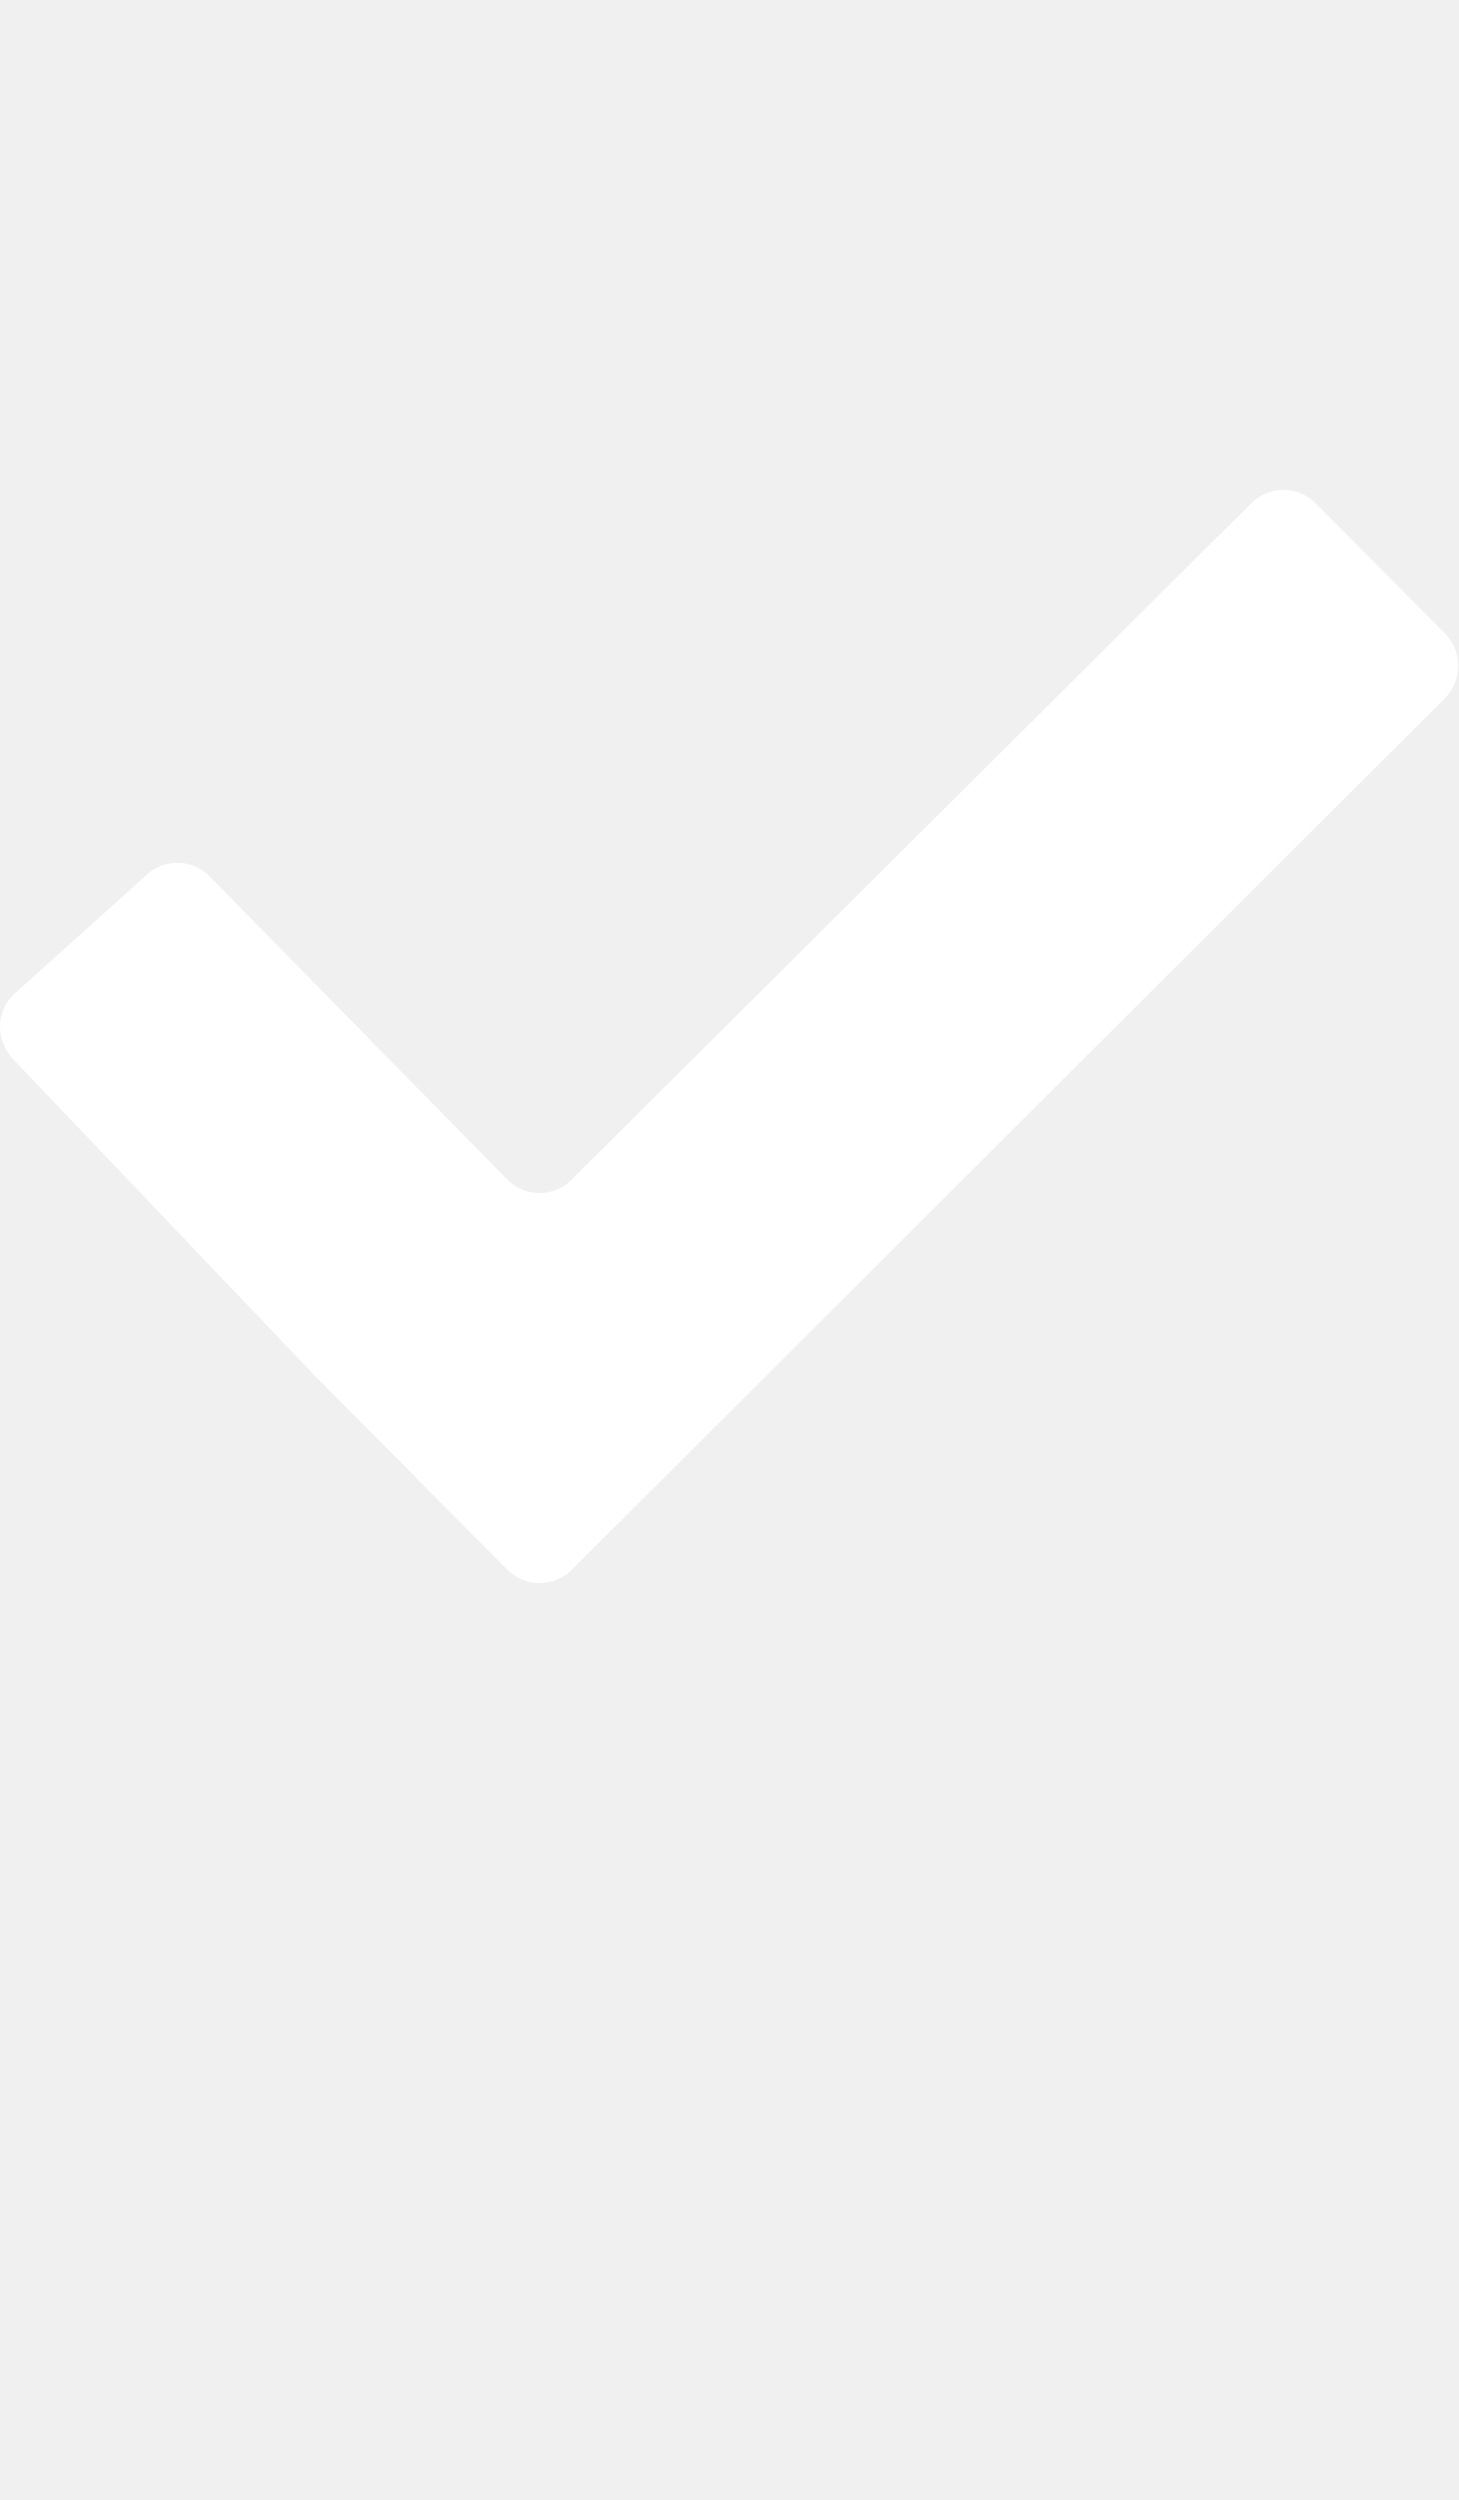
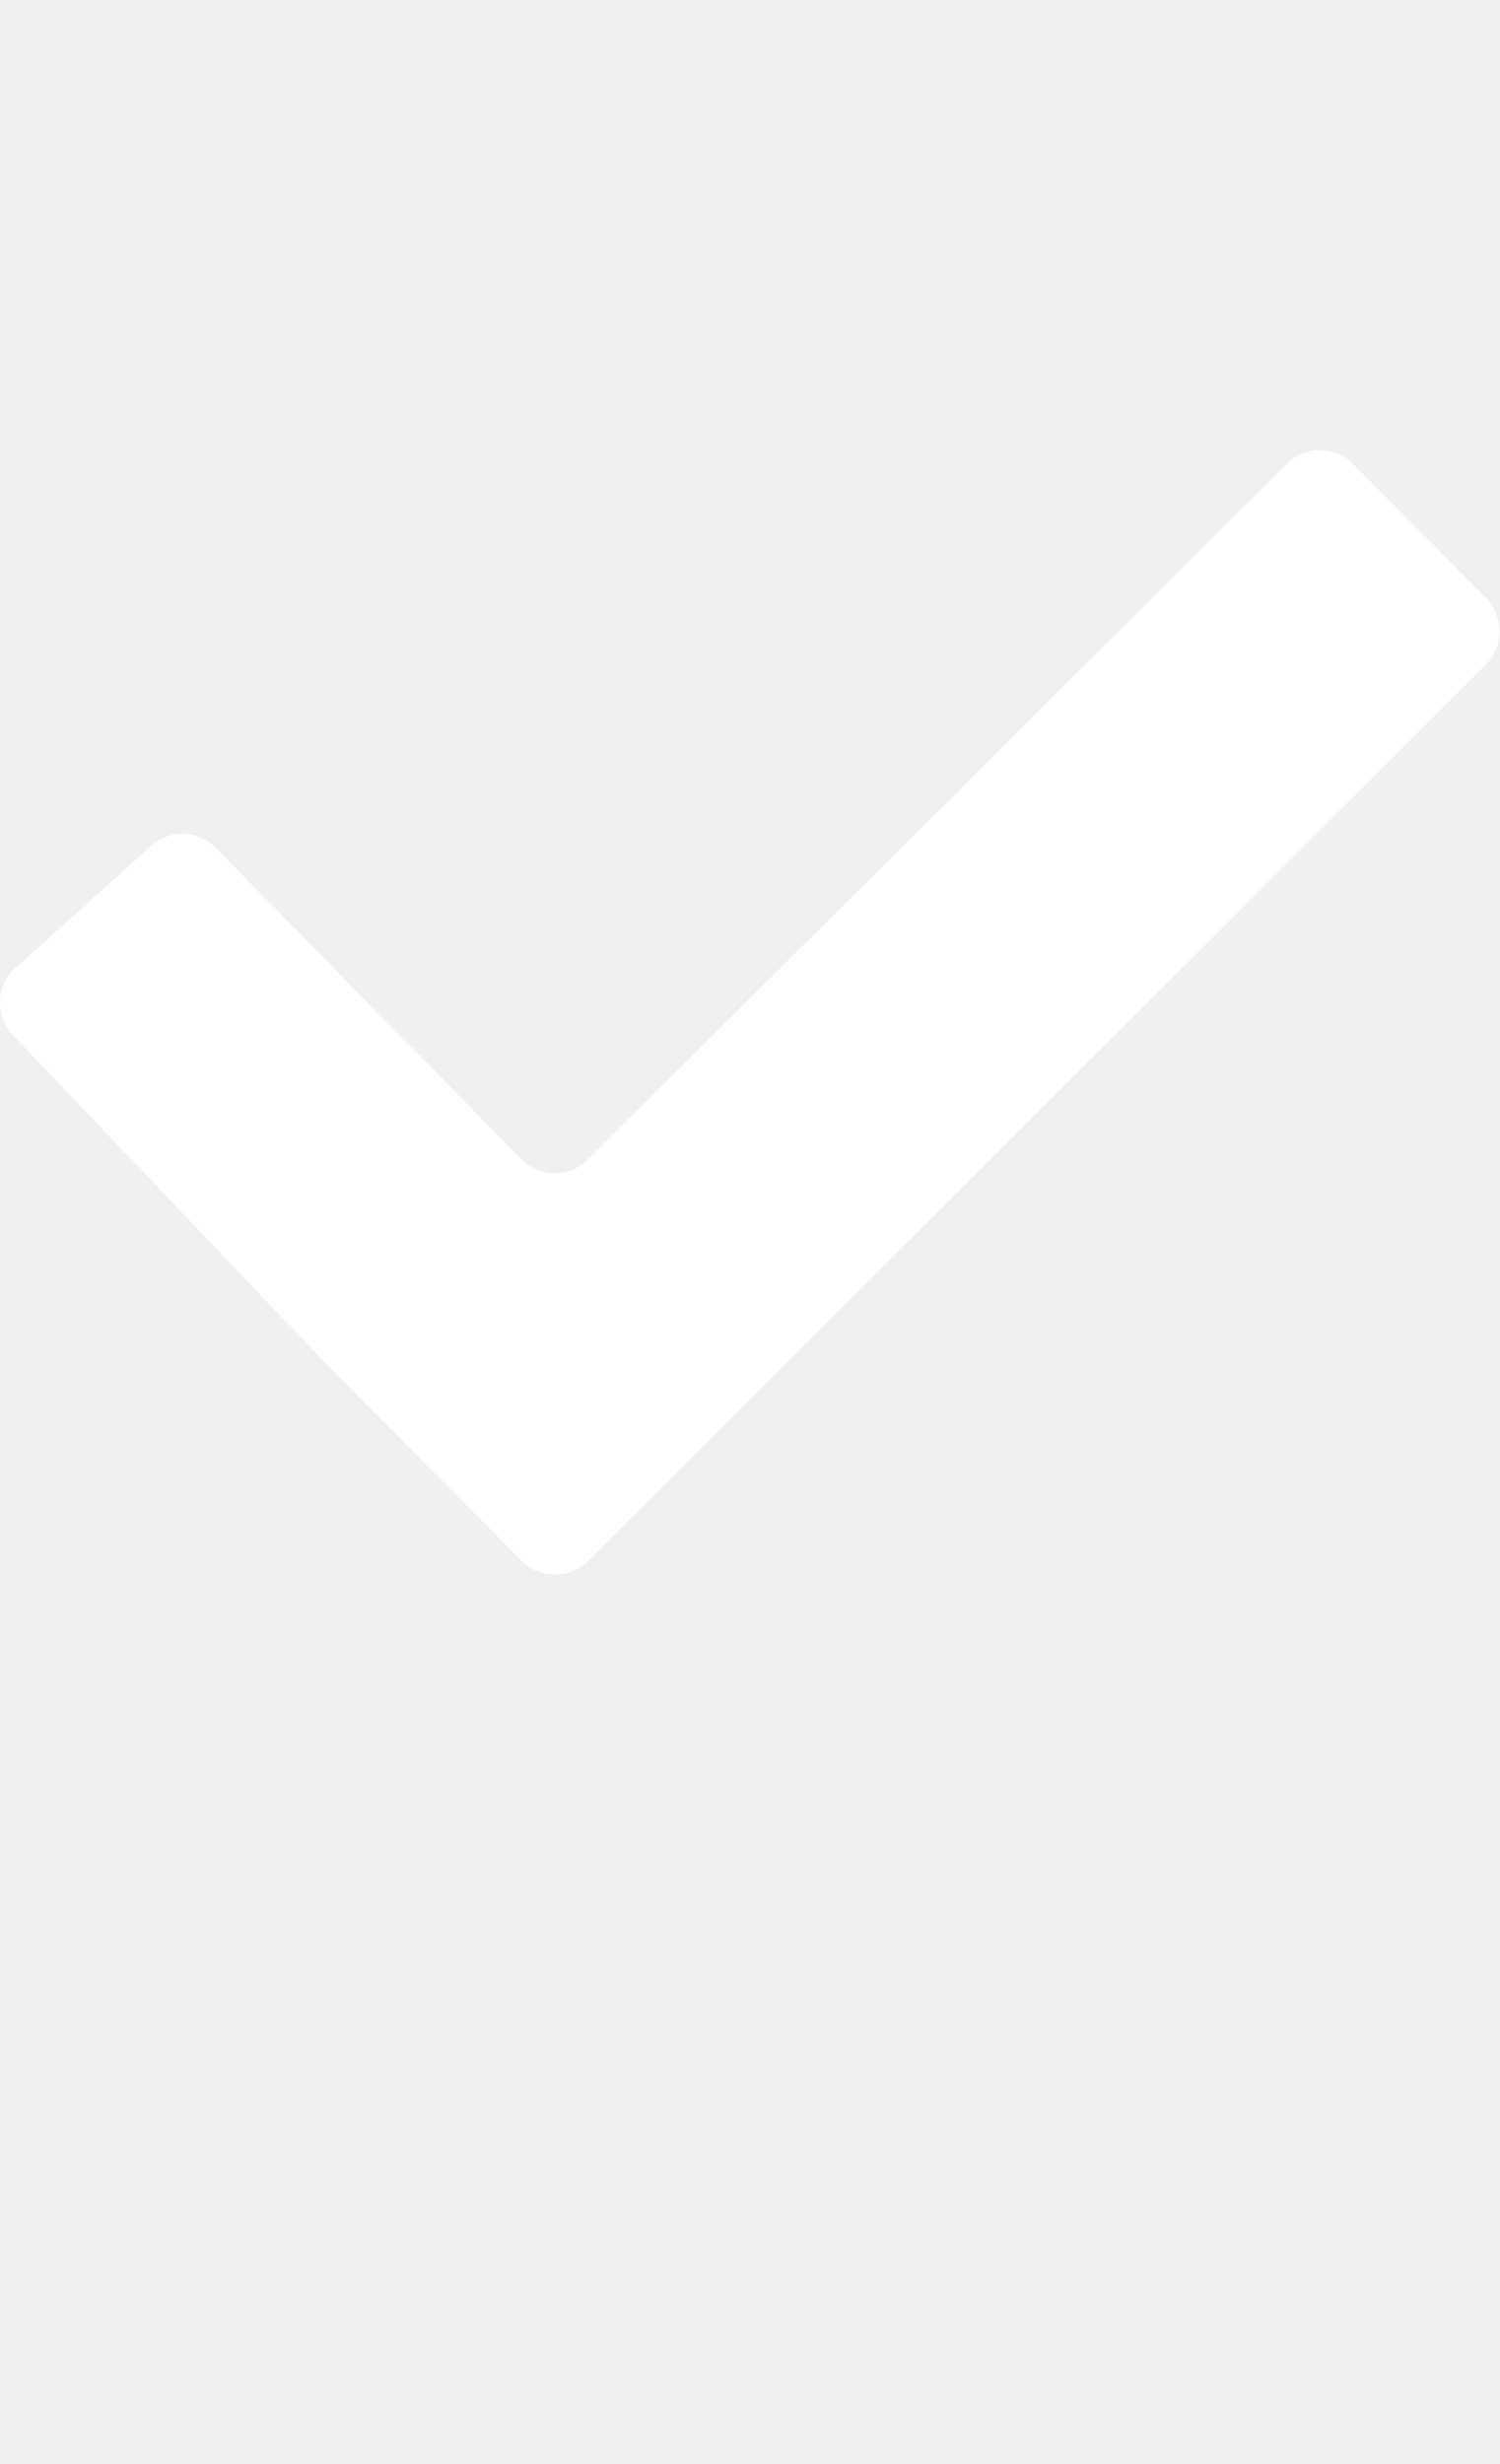
- <svg xmlns="http://www.w3.org/2000/svg" enable-background="new 0 0 24 24" height="24px" id="Layer_1" version="1.1" viewBox="0 0 24 31" fill="#FFFFFF" width="14px" xml:space="preserve">
+ <svg xmlns="http://www.w3.org/2000/svg" enable-background="new 0 0 23 23" height="23px" id="Layer_1" version="1.1" viewBox="0 0 24 31" fill="#FFFFFF" width="14px" xml:space="preserve">
  <path clip-rule="evenodd" d="M21.652,3.211c-0.293-0.295-0.77-0.295-1.061,0L9.41,14.34  c-0.293,0.297-0.771,0.297-1.062,0L3.449,9.351C3.304,9.203,3.114,9.13,2.923,9.129C2.73,9.128,2.534,9.201,2.387,9.351  l-2.165,1.946C0.078,11.445,0,11.63,0,11.823c0,0.194,0.078,0.397,0.223,0.544l4.94,5.184c0.292,0.296,0.771,0.776,1.062,1.07  l2.124,2.141c0.292,0.293,0.769,0.293,1.062,0l14.366-14.34c0.293-0.294,0.293-0.777,0-1.071L21.652,3.211z" fill-rule="evenodd" />
</svg>
